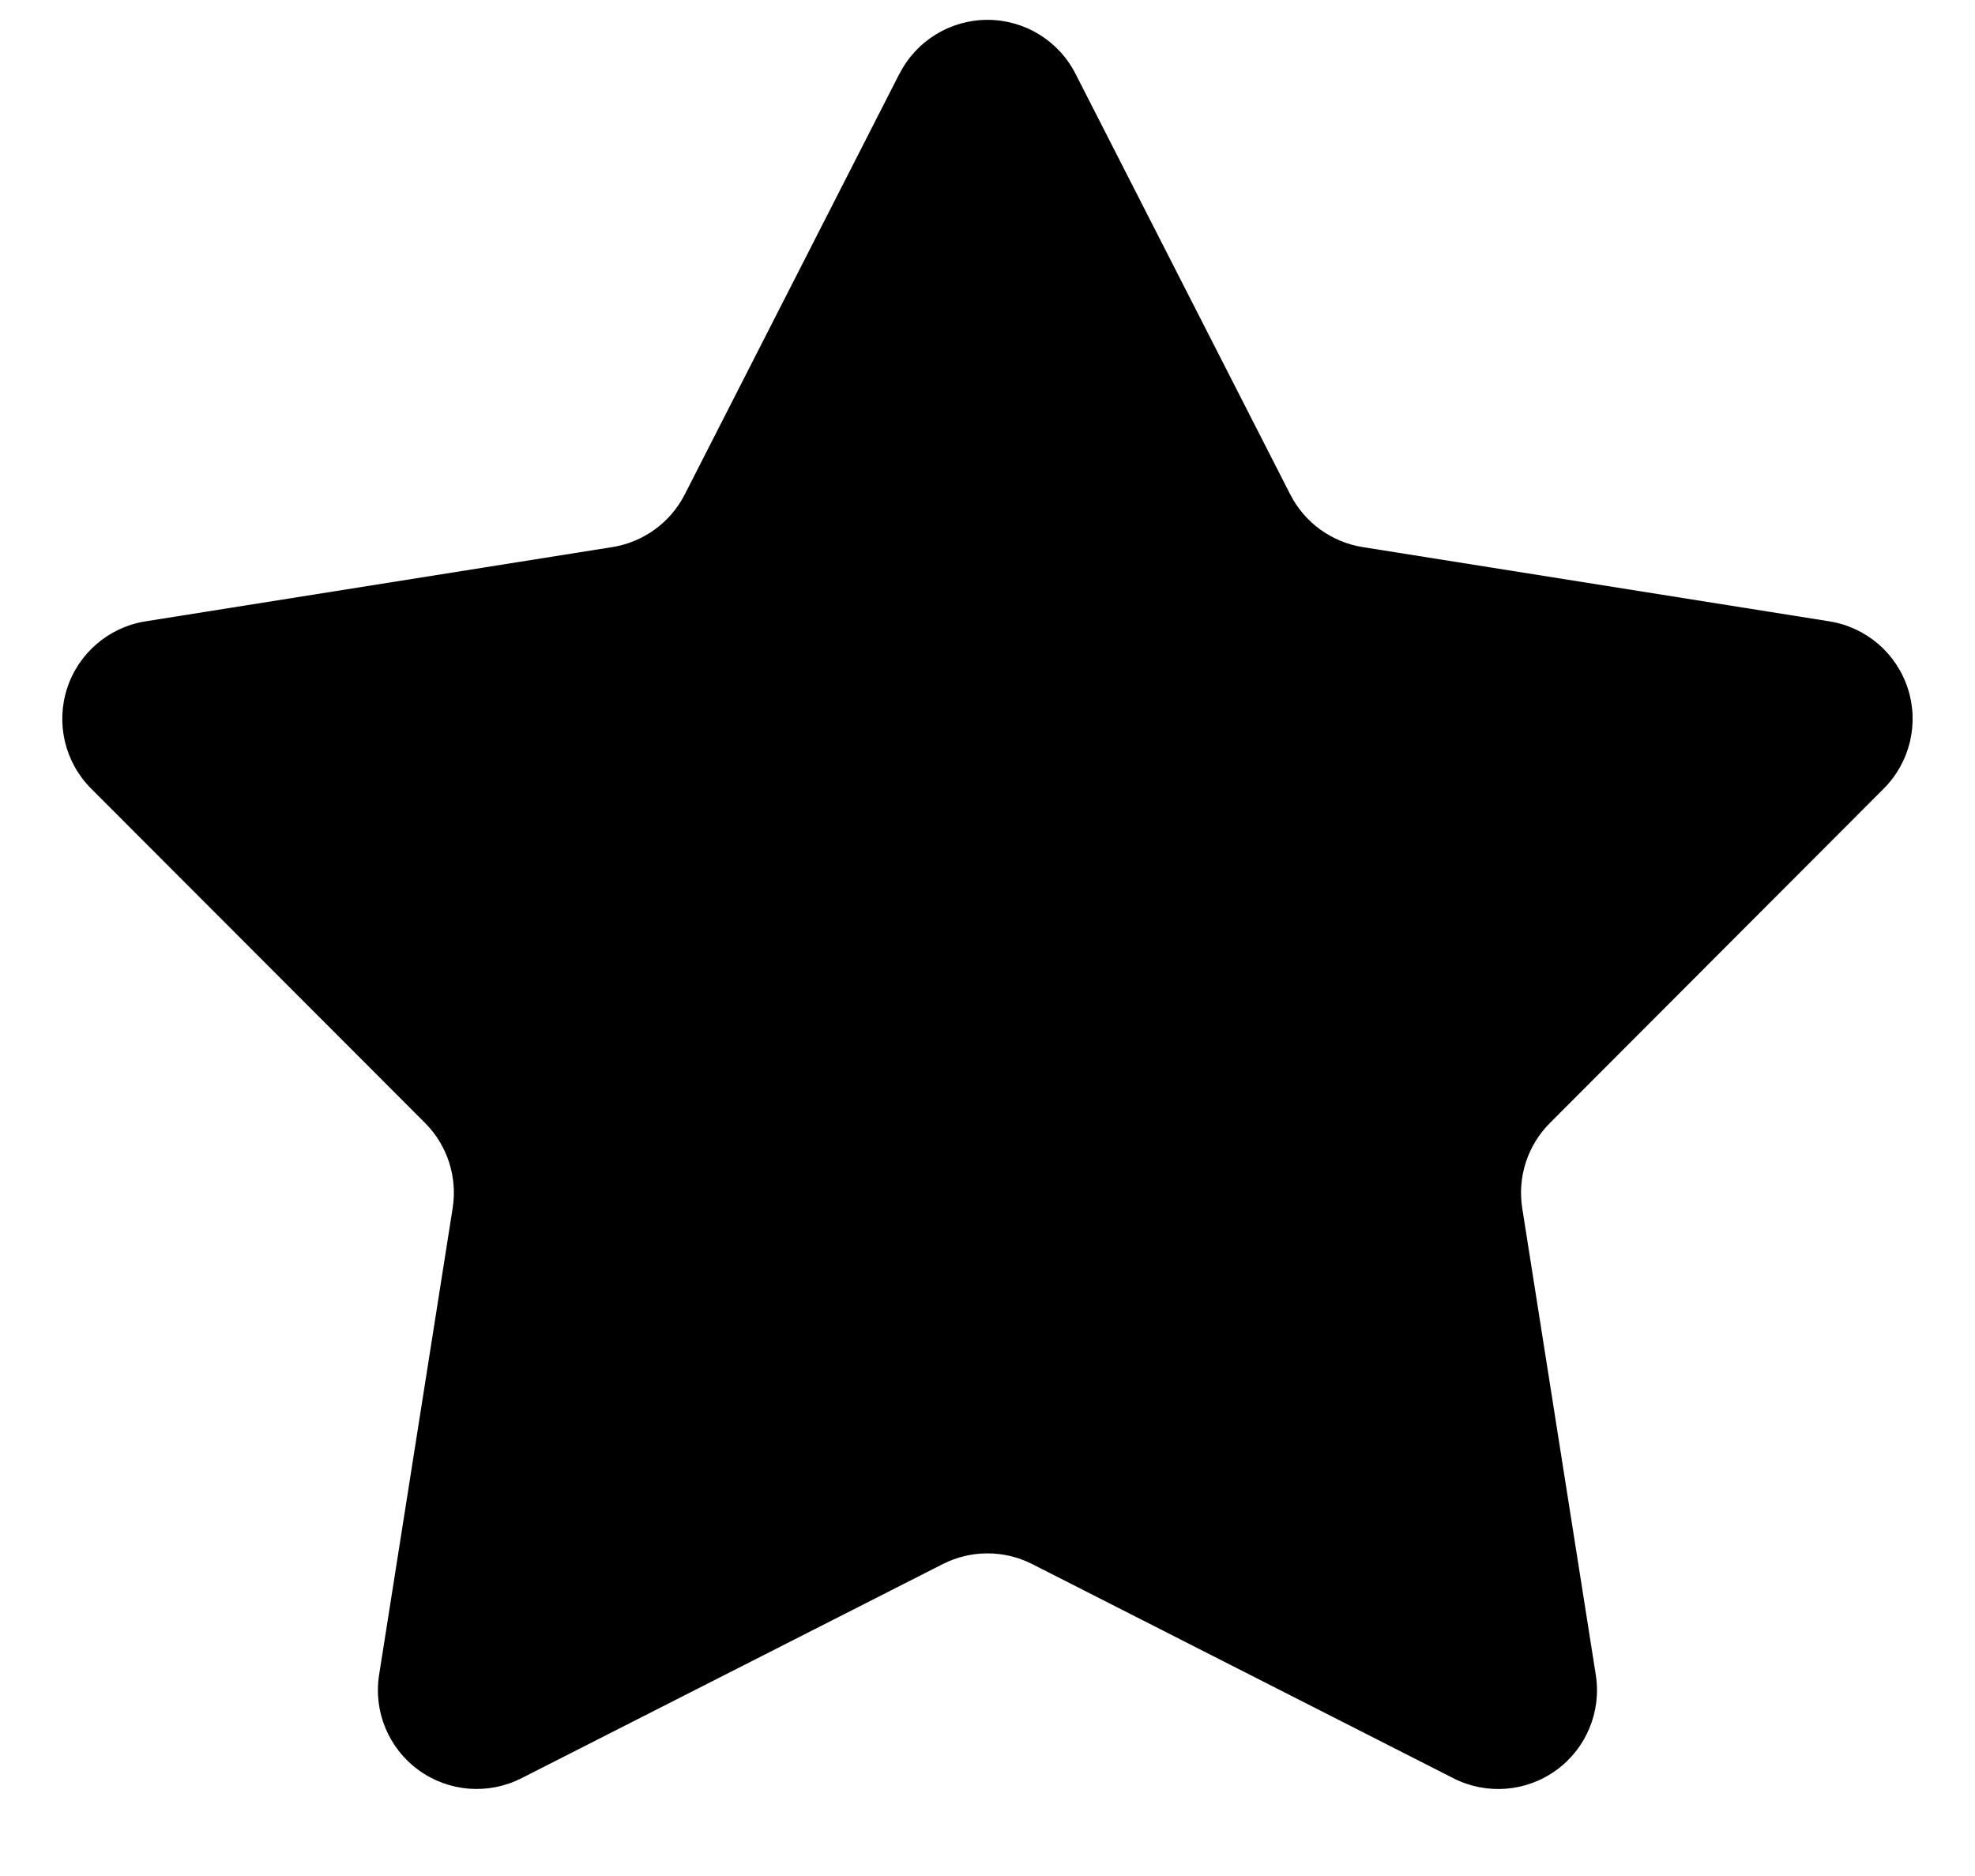
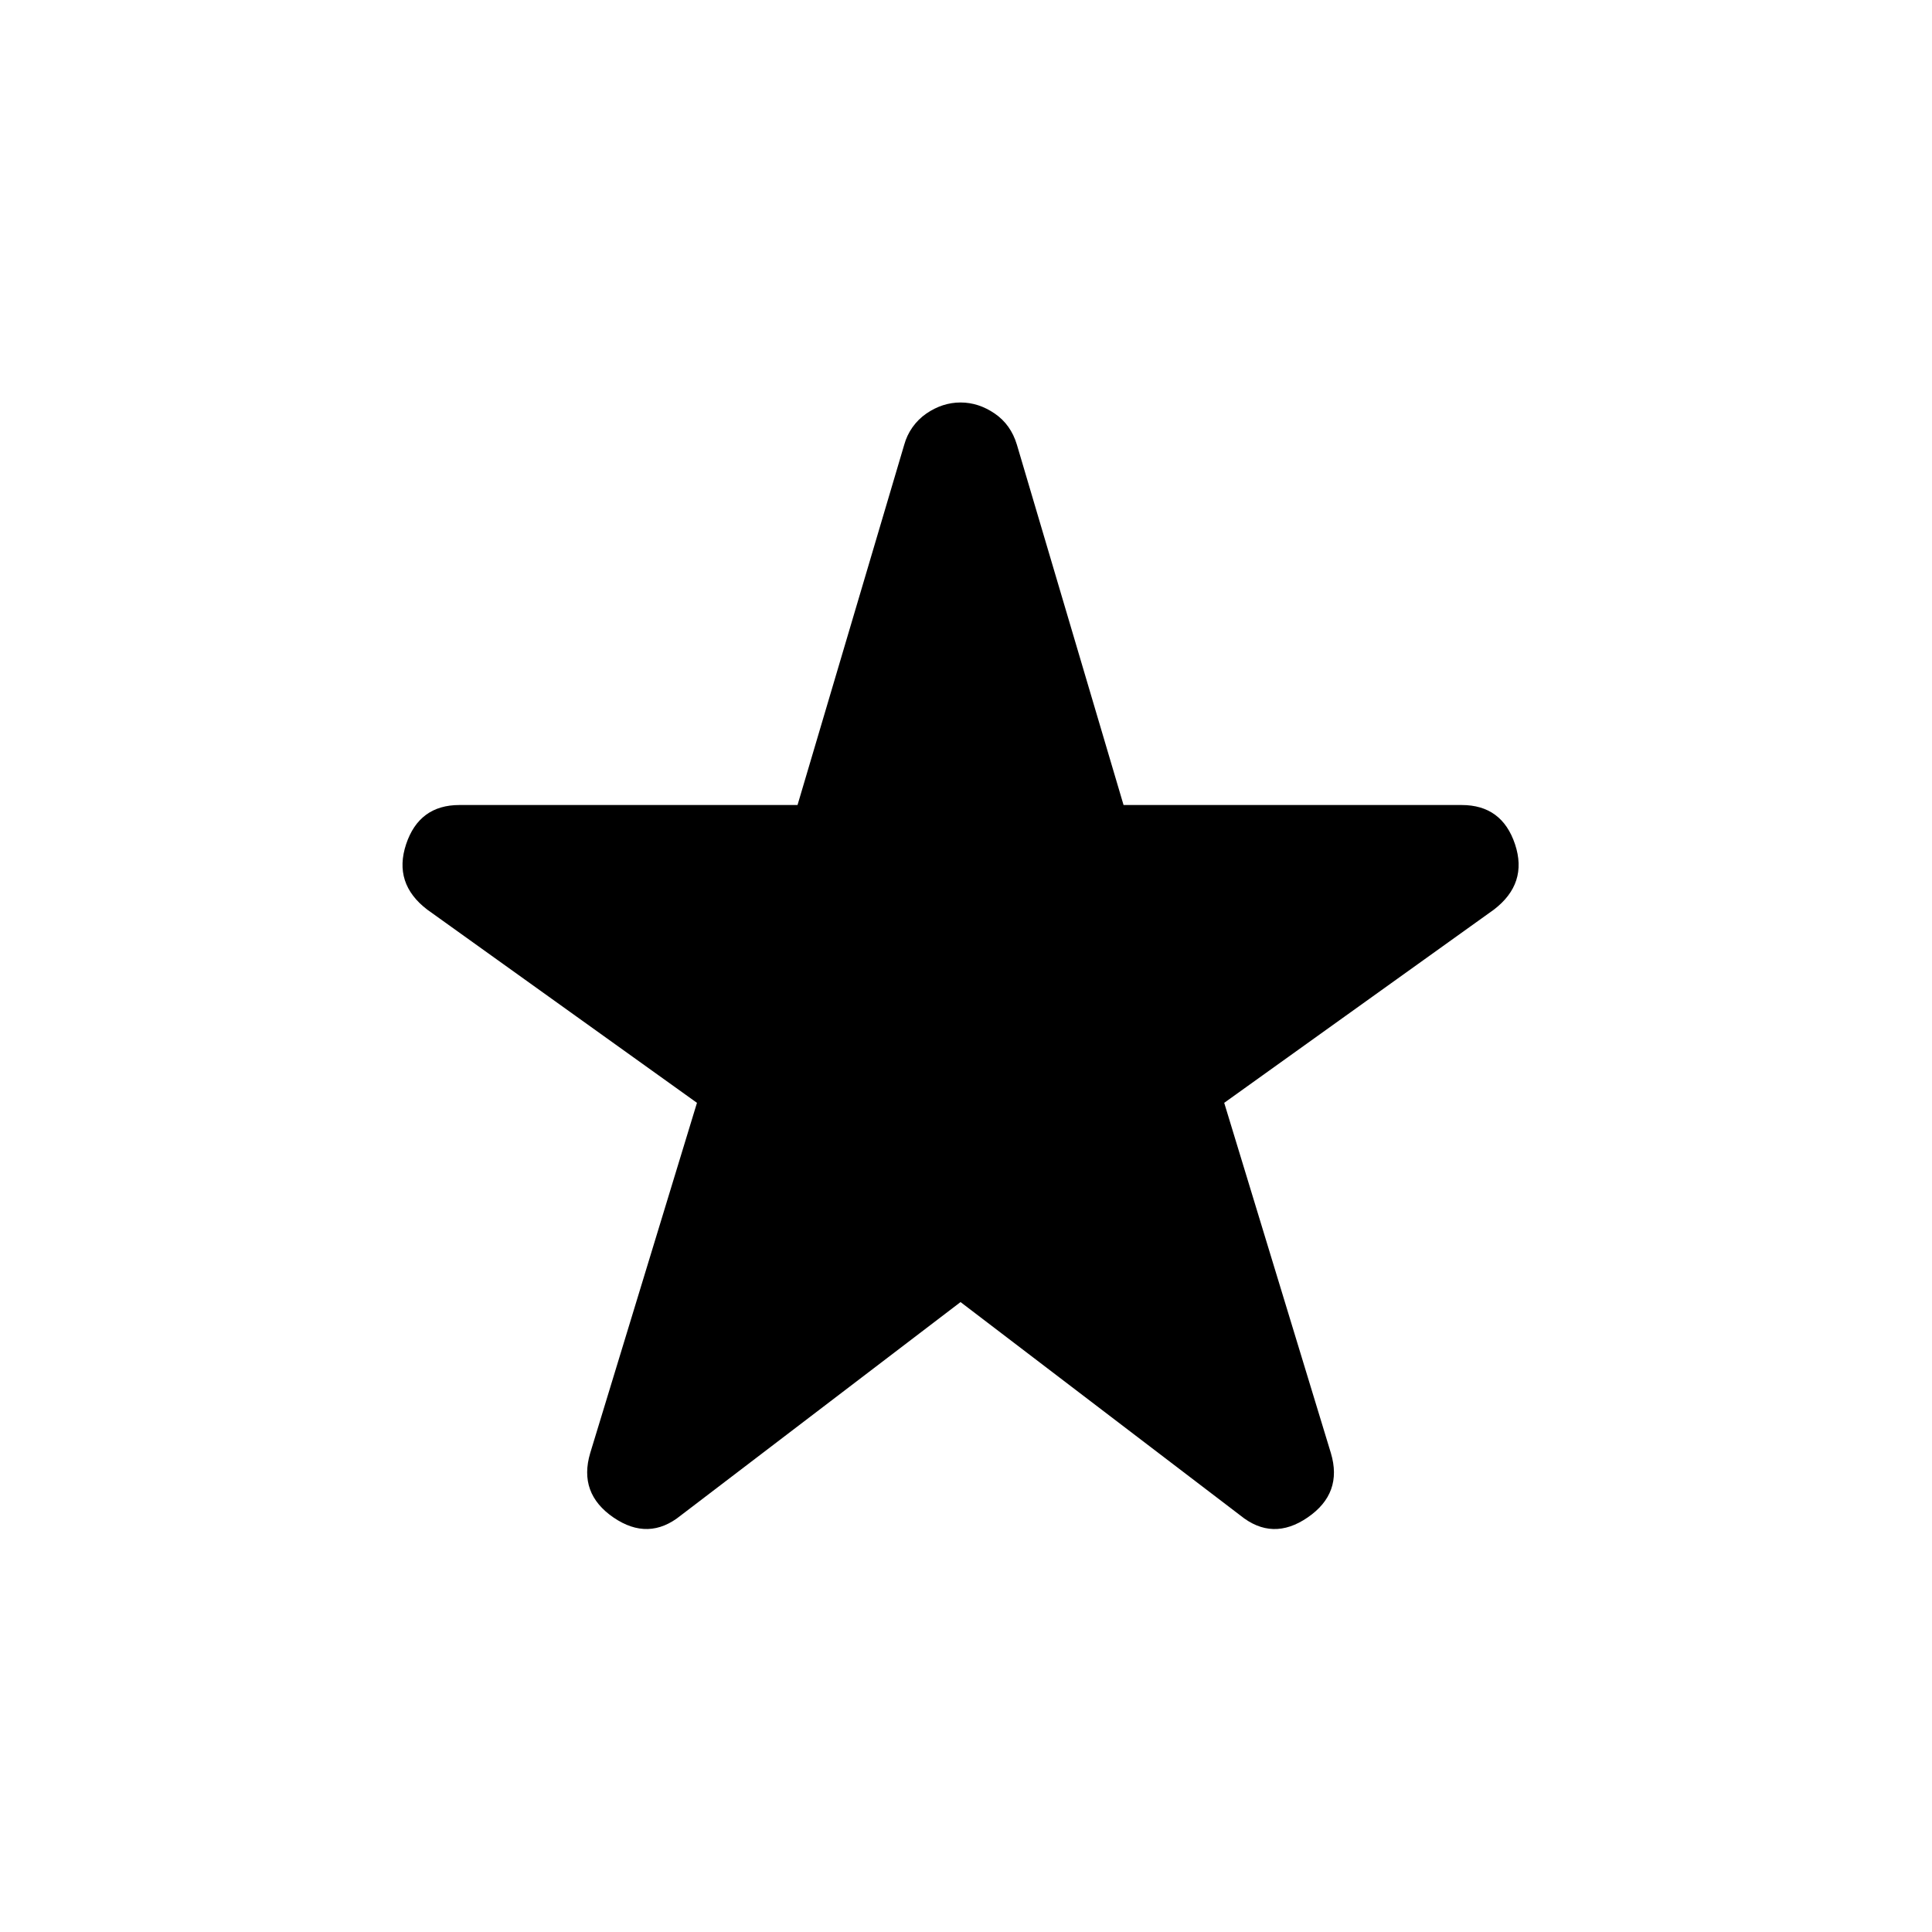
- <svg xmlns="http://www.w3.org/2000/svg" viewBox="0 0 20 19">
-   <path d="M9.11.745a1 1 0 011.78 0l2.176 4.263a1 1 0 00.734.533l4.726.752a1 1 0 01.55 1.694l-3.381 3.387a1 1 0 00-.28.862l.745 4.728a1 1 0 01-1.44 1.047l-4.267-2.17a1 1 0 00-.906 0L5.28 18.01a1 1 0 01-1.441-1.047l.745-4.728a1 1 0 00-.28-.862L.923 7.987a1 1 0 01.55-1.694L6.2 5.541a1 1 0 00.734-.533L9.109.745z" />
+ <svg xmlns="http://www.w3.org/2000/svg" viewBox="0 0 40 40">
+   <path d="M14.096 31.375c-.445.361-.91.375-1.396.042-.486-.334-.646-.778-.48-1.334l2.21-7.25-5.584-4c-.472-.36-.618-.812-.438-1.354.18-.541.549-.812 1.104-.812h7l2.209-7.459a1.16 1.16 0 01.458-.646c.222-.152.458-.229.708-.229.25 0 .486.077.709.23.222.152.375.368.458.645l2.208 7.459h7c.556 0 .924.27 1.105.812.18.542.034.993-.438 1.354l-5.583 4 2.208 7.25c.167.556.007 1-.48 1.334-.485.333-.95.32-1.395-.042l-5.792-4.417-5.791 4.417z" />
</svg>
